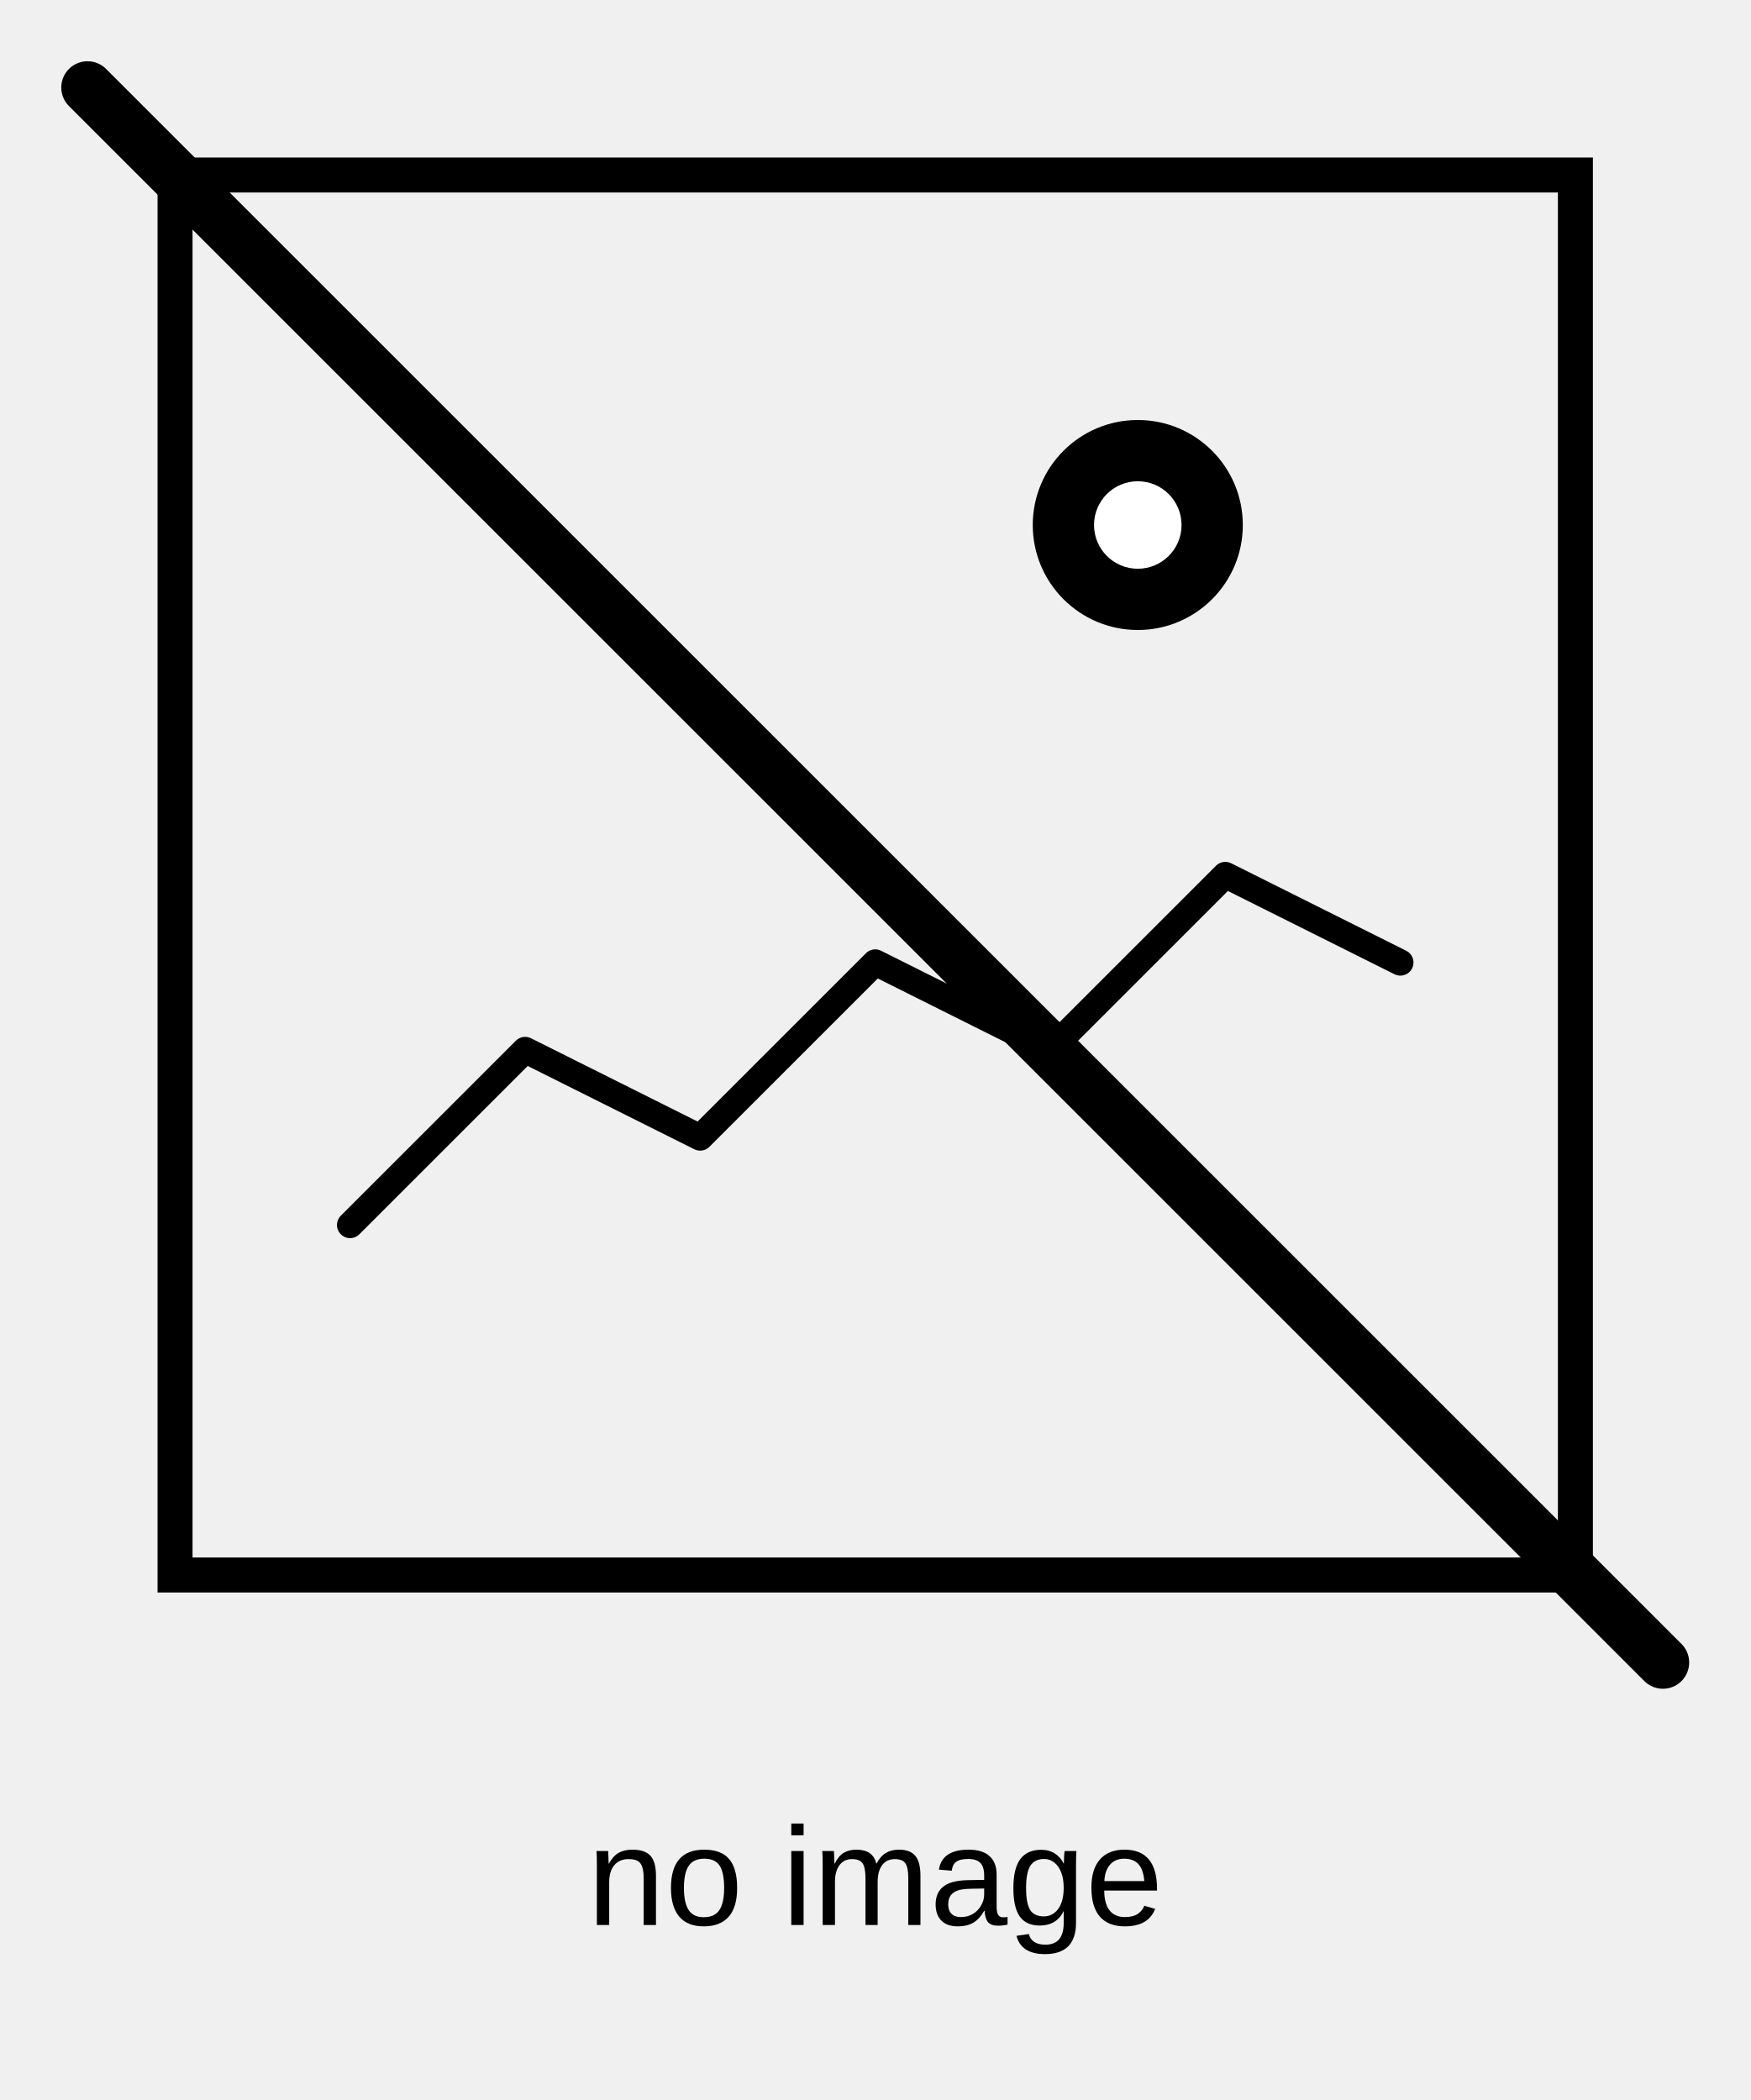
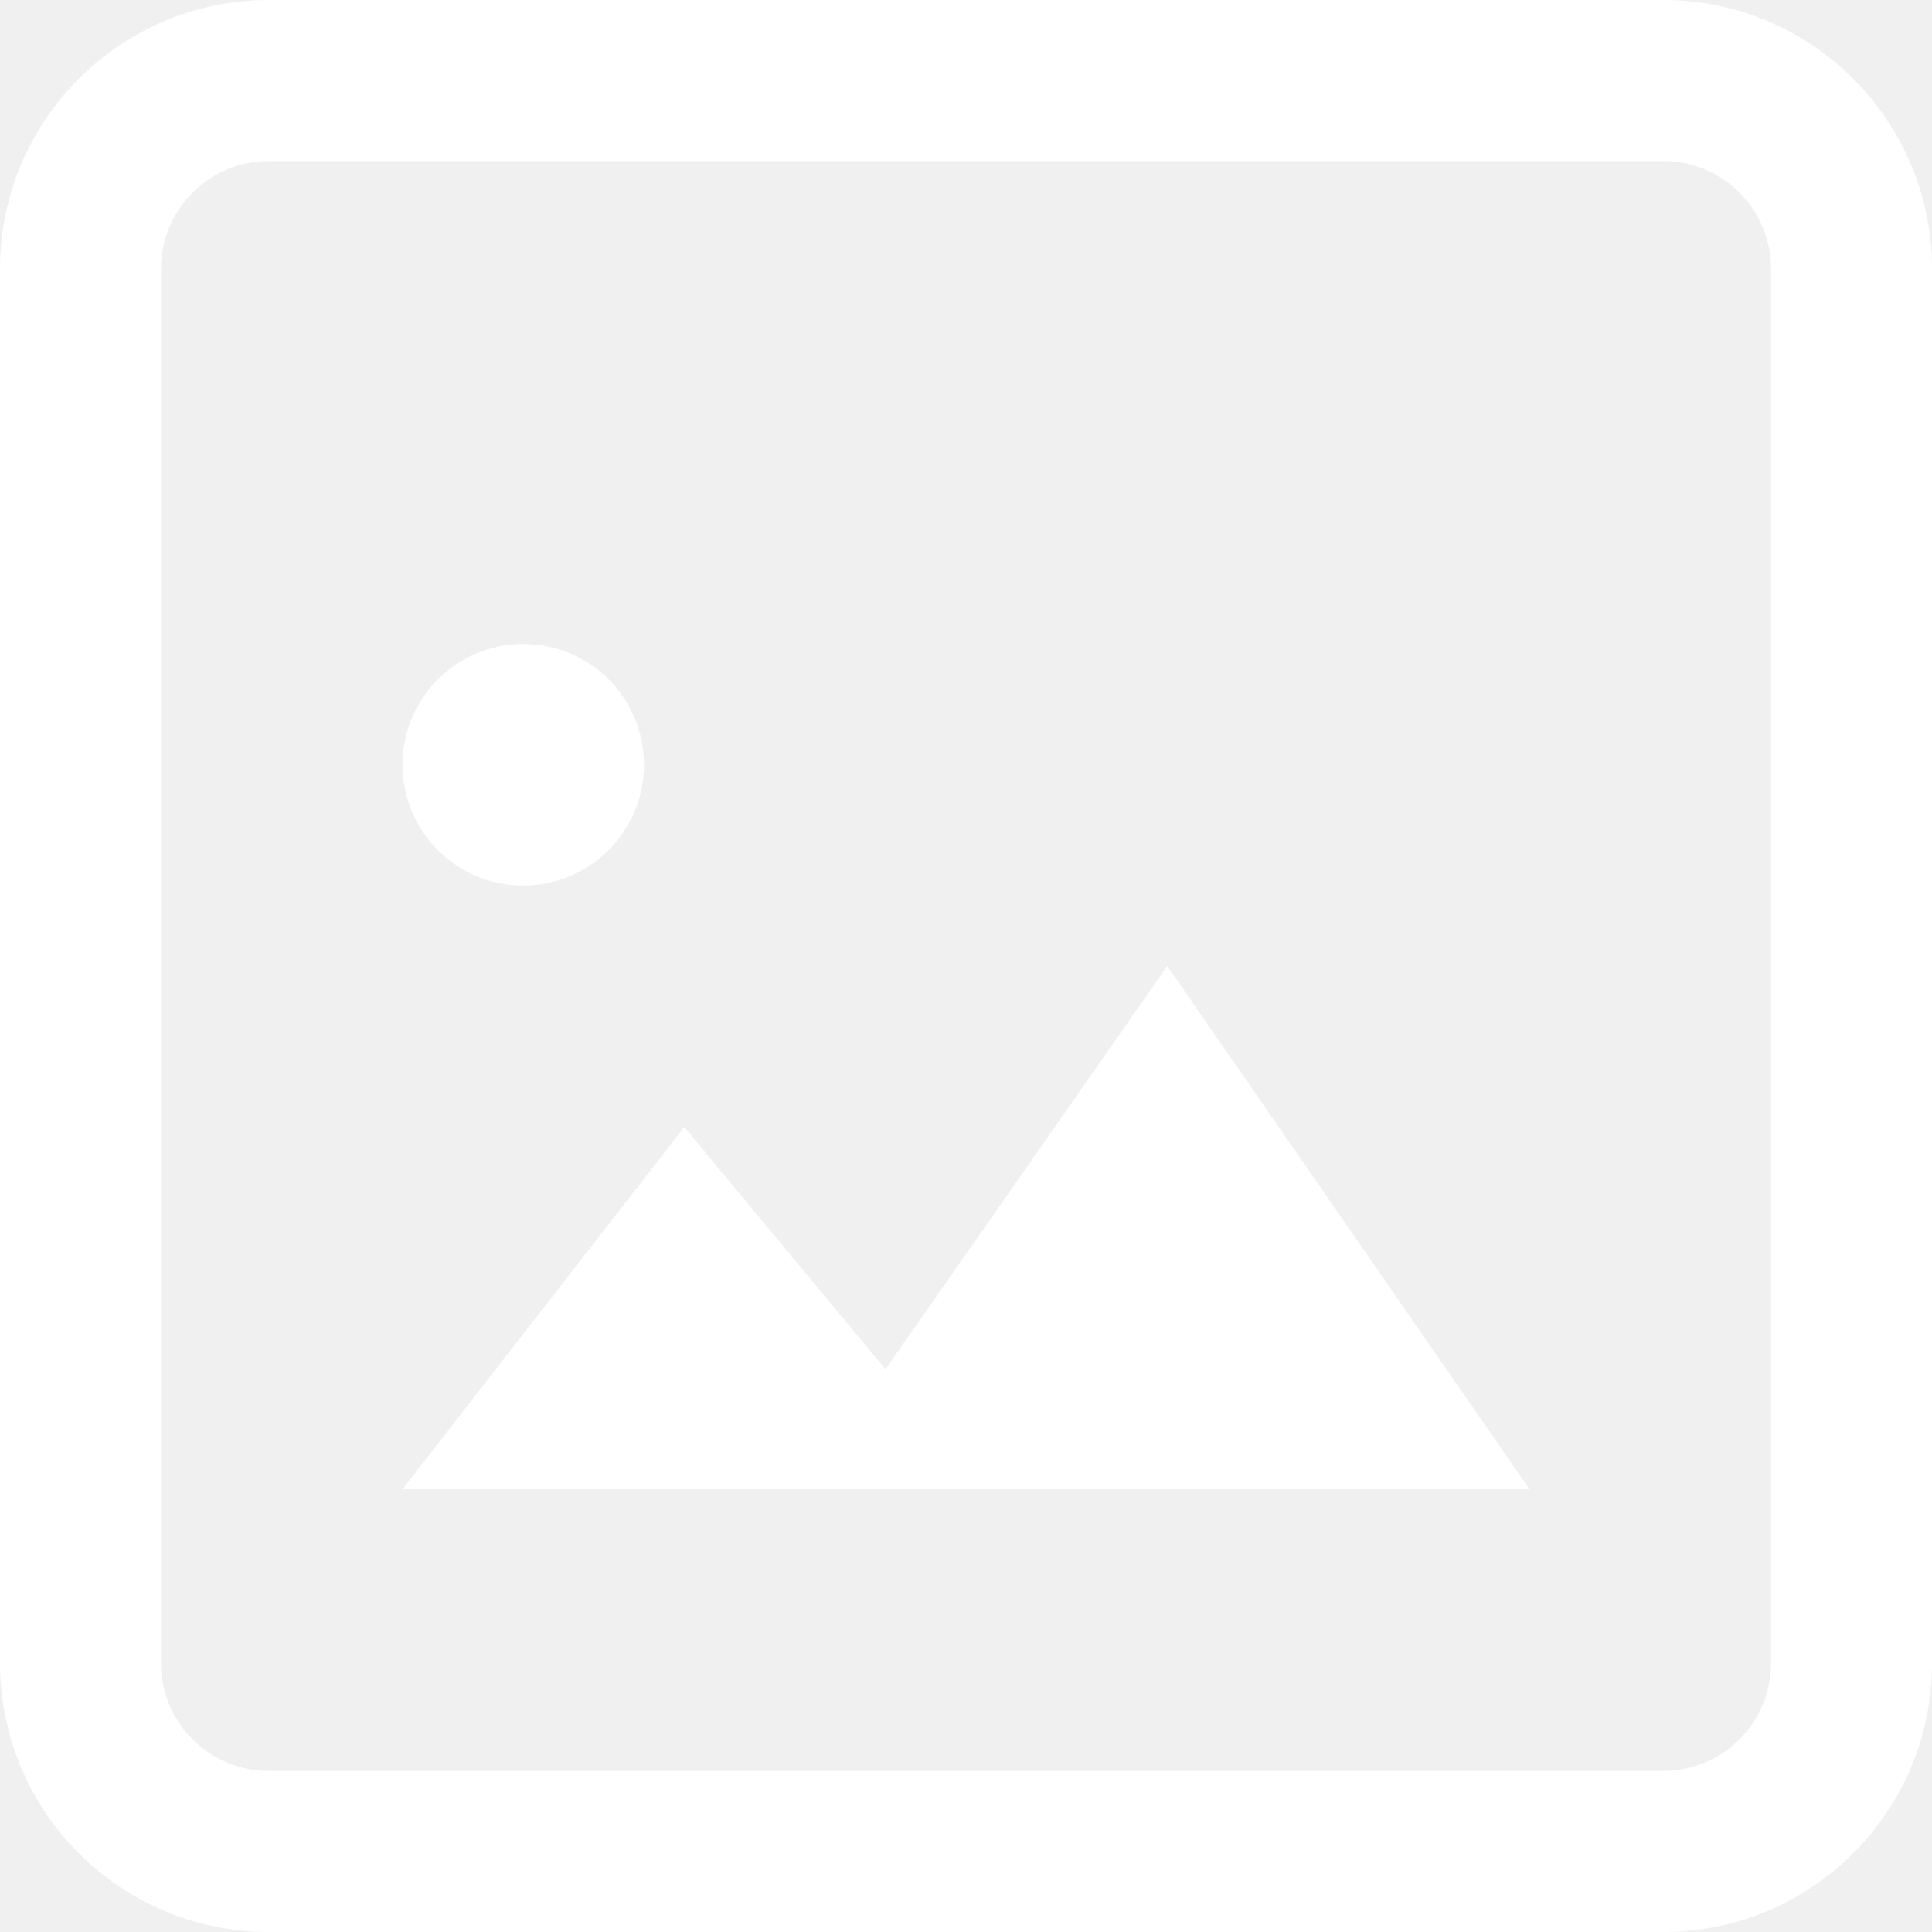
- <svg xmlns="http://www.w3.org/2000/svg" width="200" height="240" viewBox="0 0 200 240">
-   <rect x="20" y="20" width="160" height="160" fill="none" stroke="#000" stroke-width="4" />
-   <path d="M40 140 L60 120 L80 130 L100 110 L120 120 L140 100 L160 110" fill="none" stroke="#000" stroke-width="3" stroke-linecap="round" stroke-linejoin="round" />
-   <circle cx="130" cy="60" r="12" fill="#000" />
-   <circle cx="130" cy="60" r="5" fill="#fff" />
-   <line x1="10" y1="10" x2="190" y2="190" stroke="#000" stroke-width="6" stroke-linecap="round" />
-   <text x="100" y="220" text-anchor="middle" font-family="Arial, sans-serif" font-size="16" fill="#000">
-     no image
-   </text>
+ <svg xmlns="http://www.w3.org/2000/svg" viewBox="0 0 24 24" width="200" height="200">
+   <path fill="white" d="M20.66,0H3.34A3.34,3.34,0,0,0,0,3.34V20.66A3.34,3.34,0,0,0,3.34,24H20.66A3.34,3.34,0,0,0,24,20.66V3.34A3.34,3.34,0,0,0,20.66,0ZM22,20.66A1.34,1.34,0,0,1,20.66,22H3.34A1.34,1.34,0,0,1,2,20.66V3.34A1.34,1.34,0,0,1,3.34,2H20.66A1.34,1.34,0,0,1,22,3.34ZM6.5,8A1.5,1.5,0,1,1,5,9.5,1.5,1.5,0,0,1,6.5,8ZM19,18.5H5l3.5-4.5,2.5,3.01L14.5,12,19,18.5Z" />
</svg>
